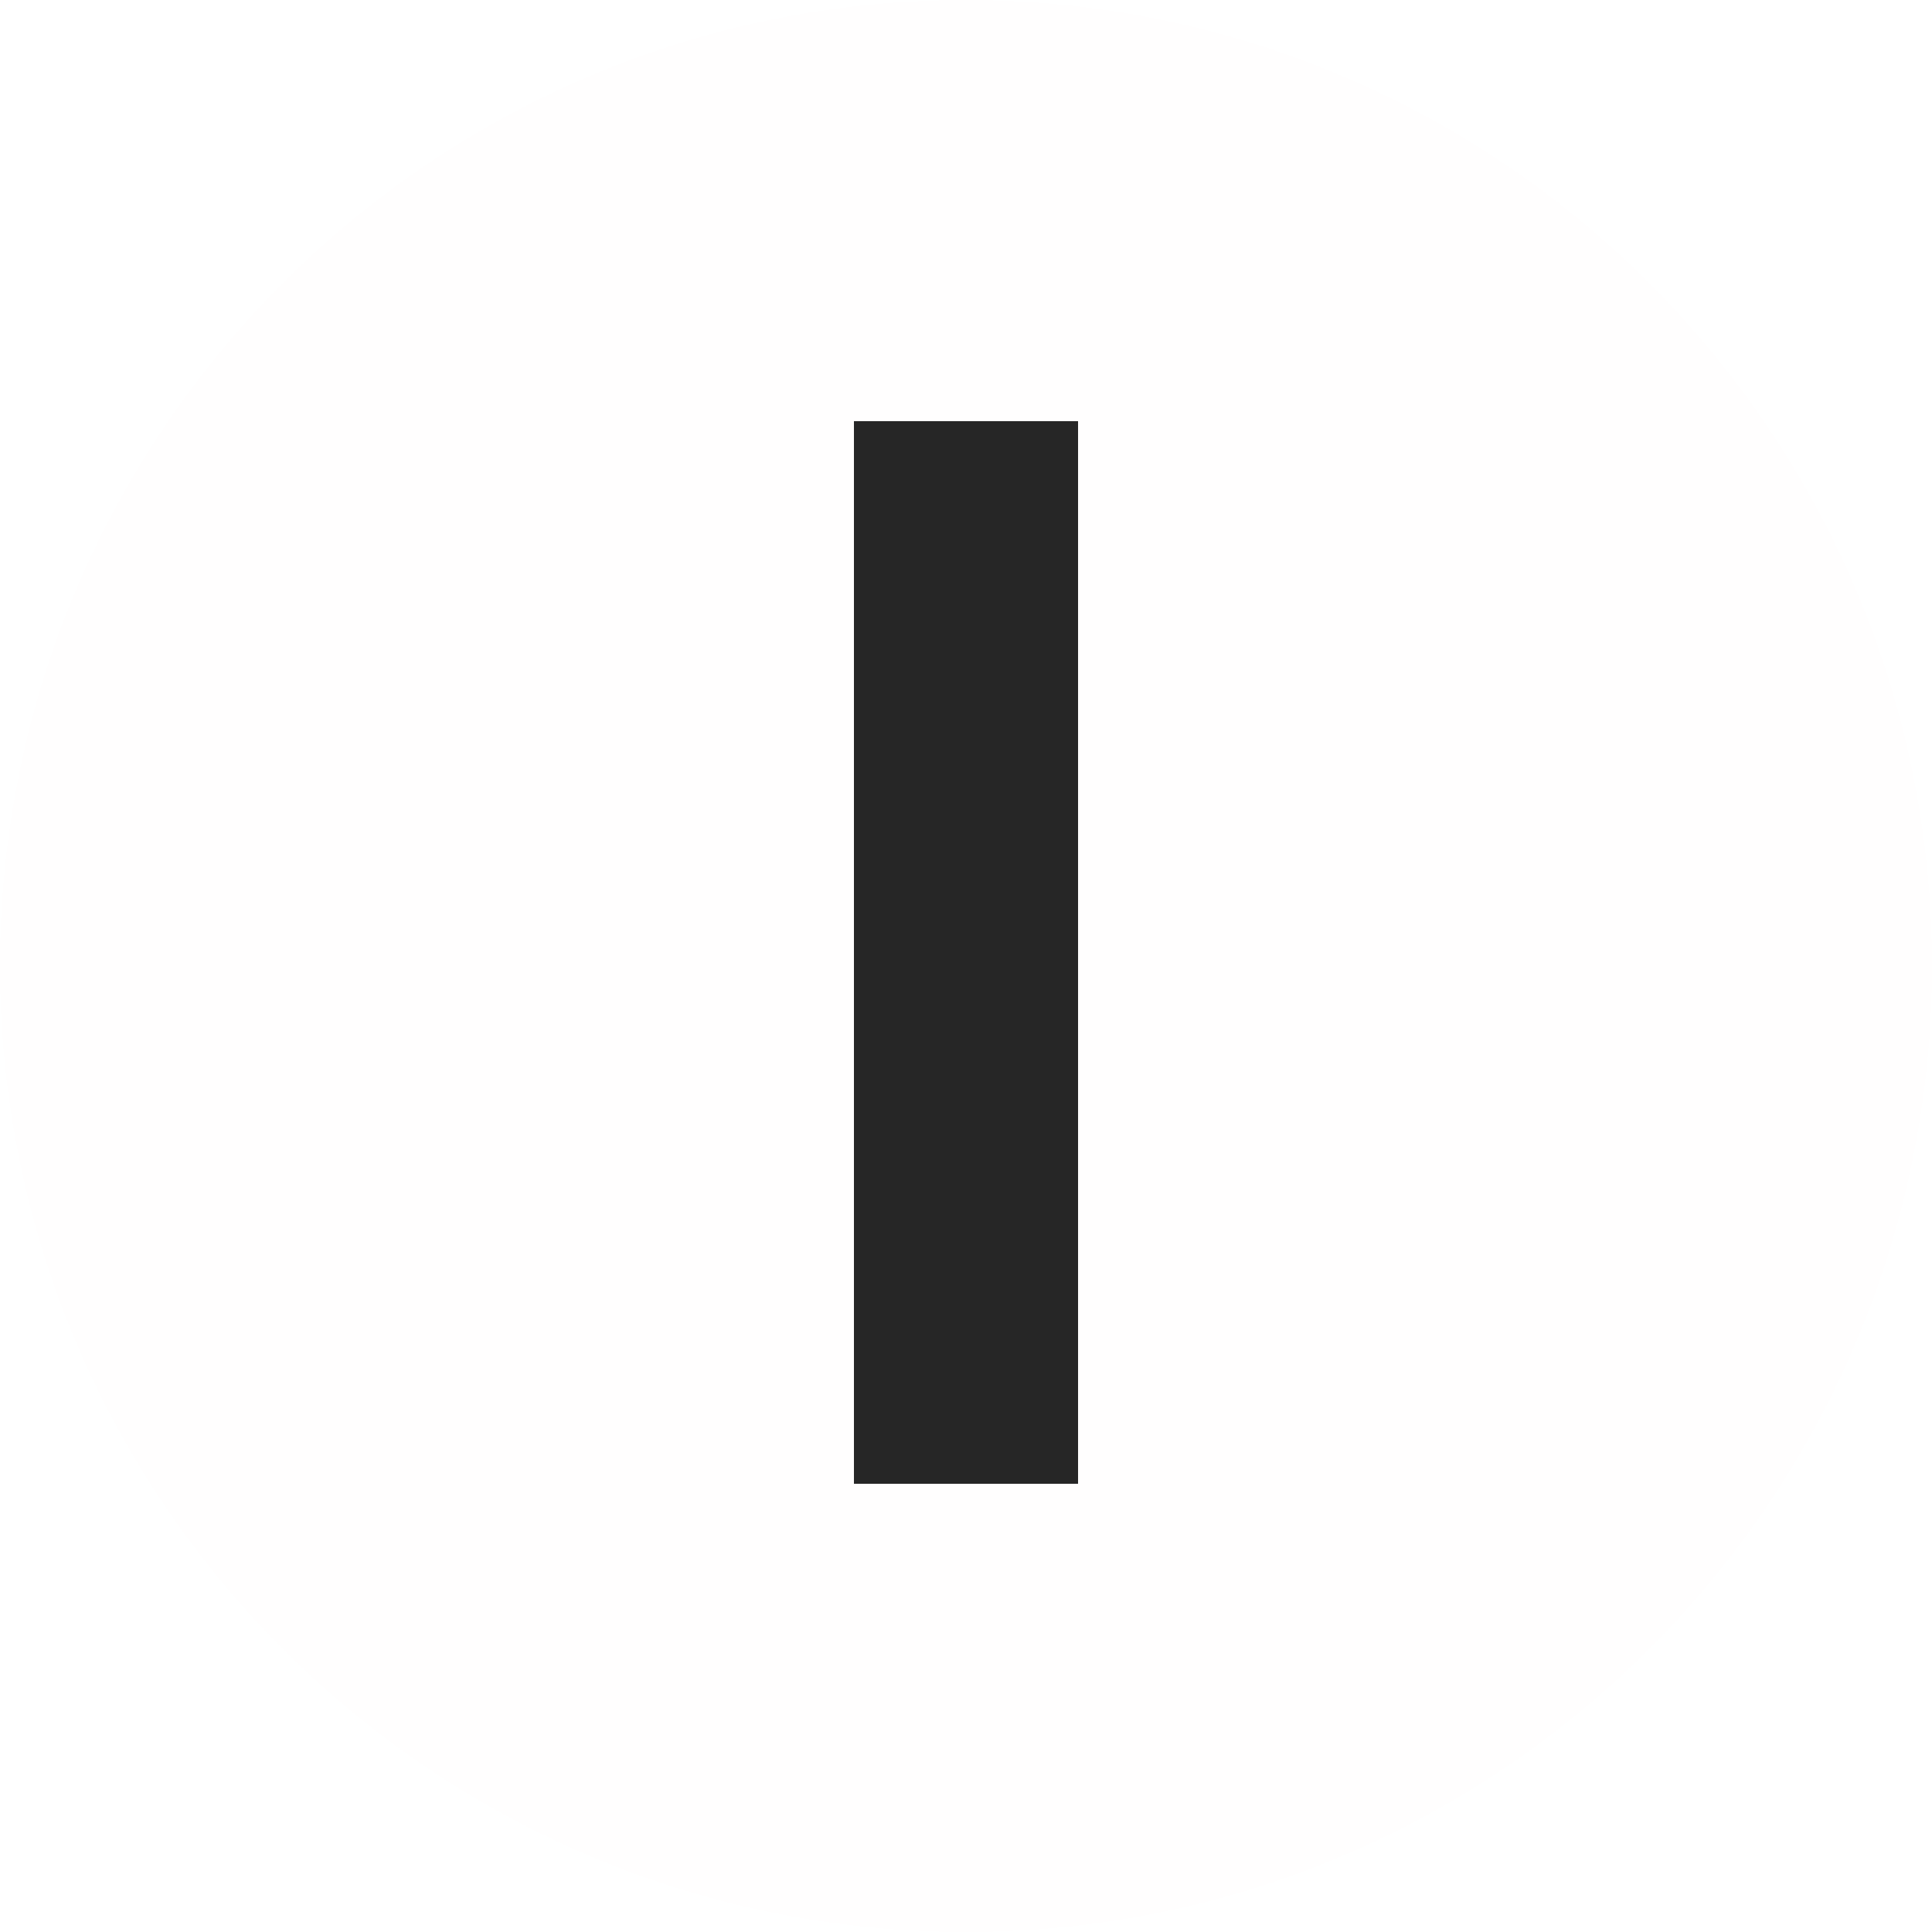
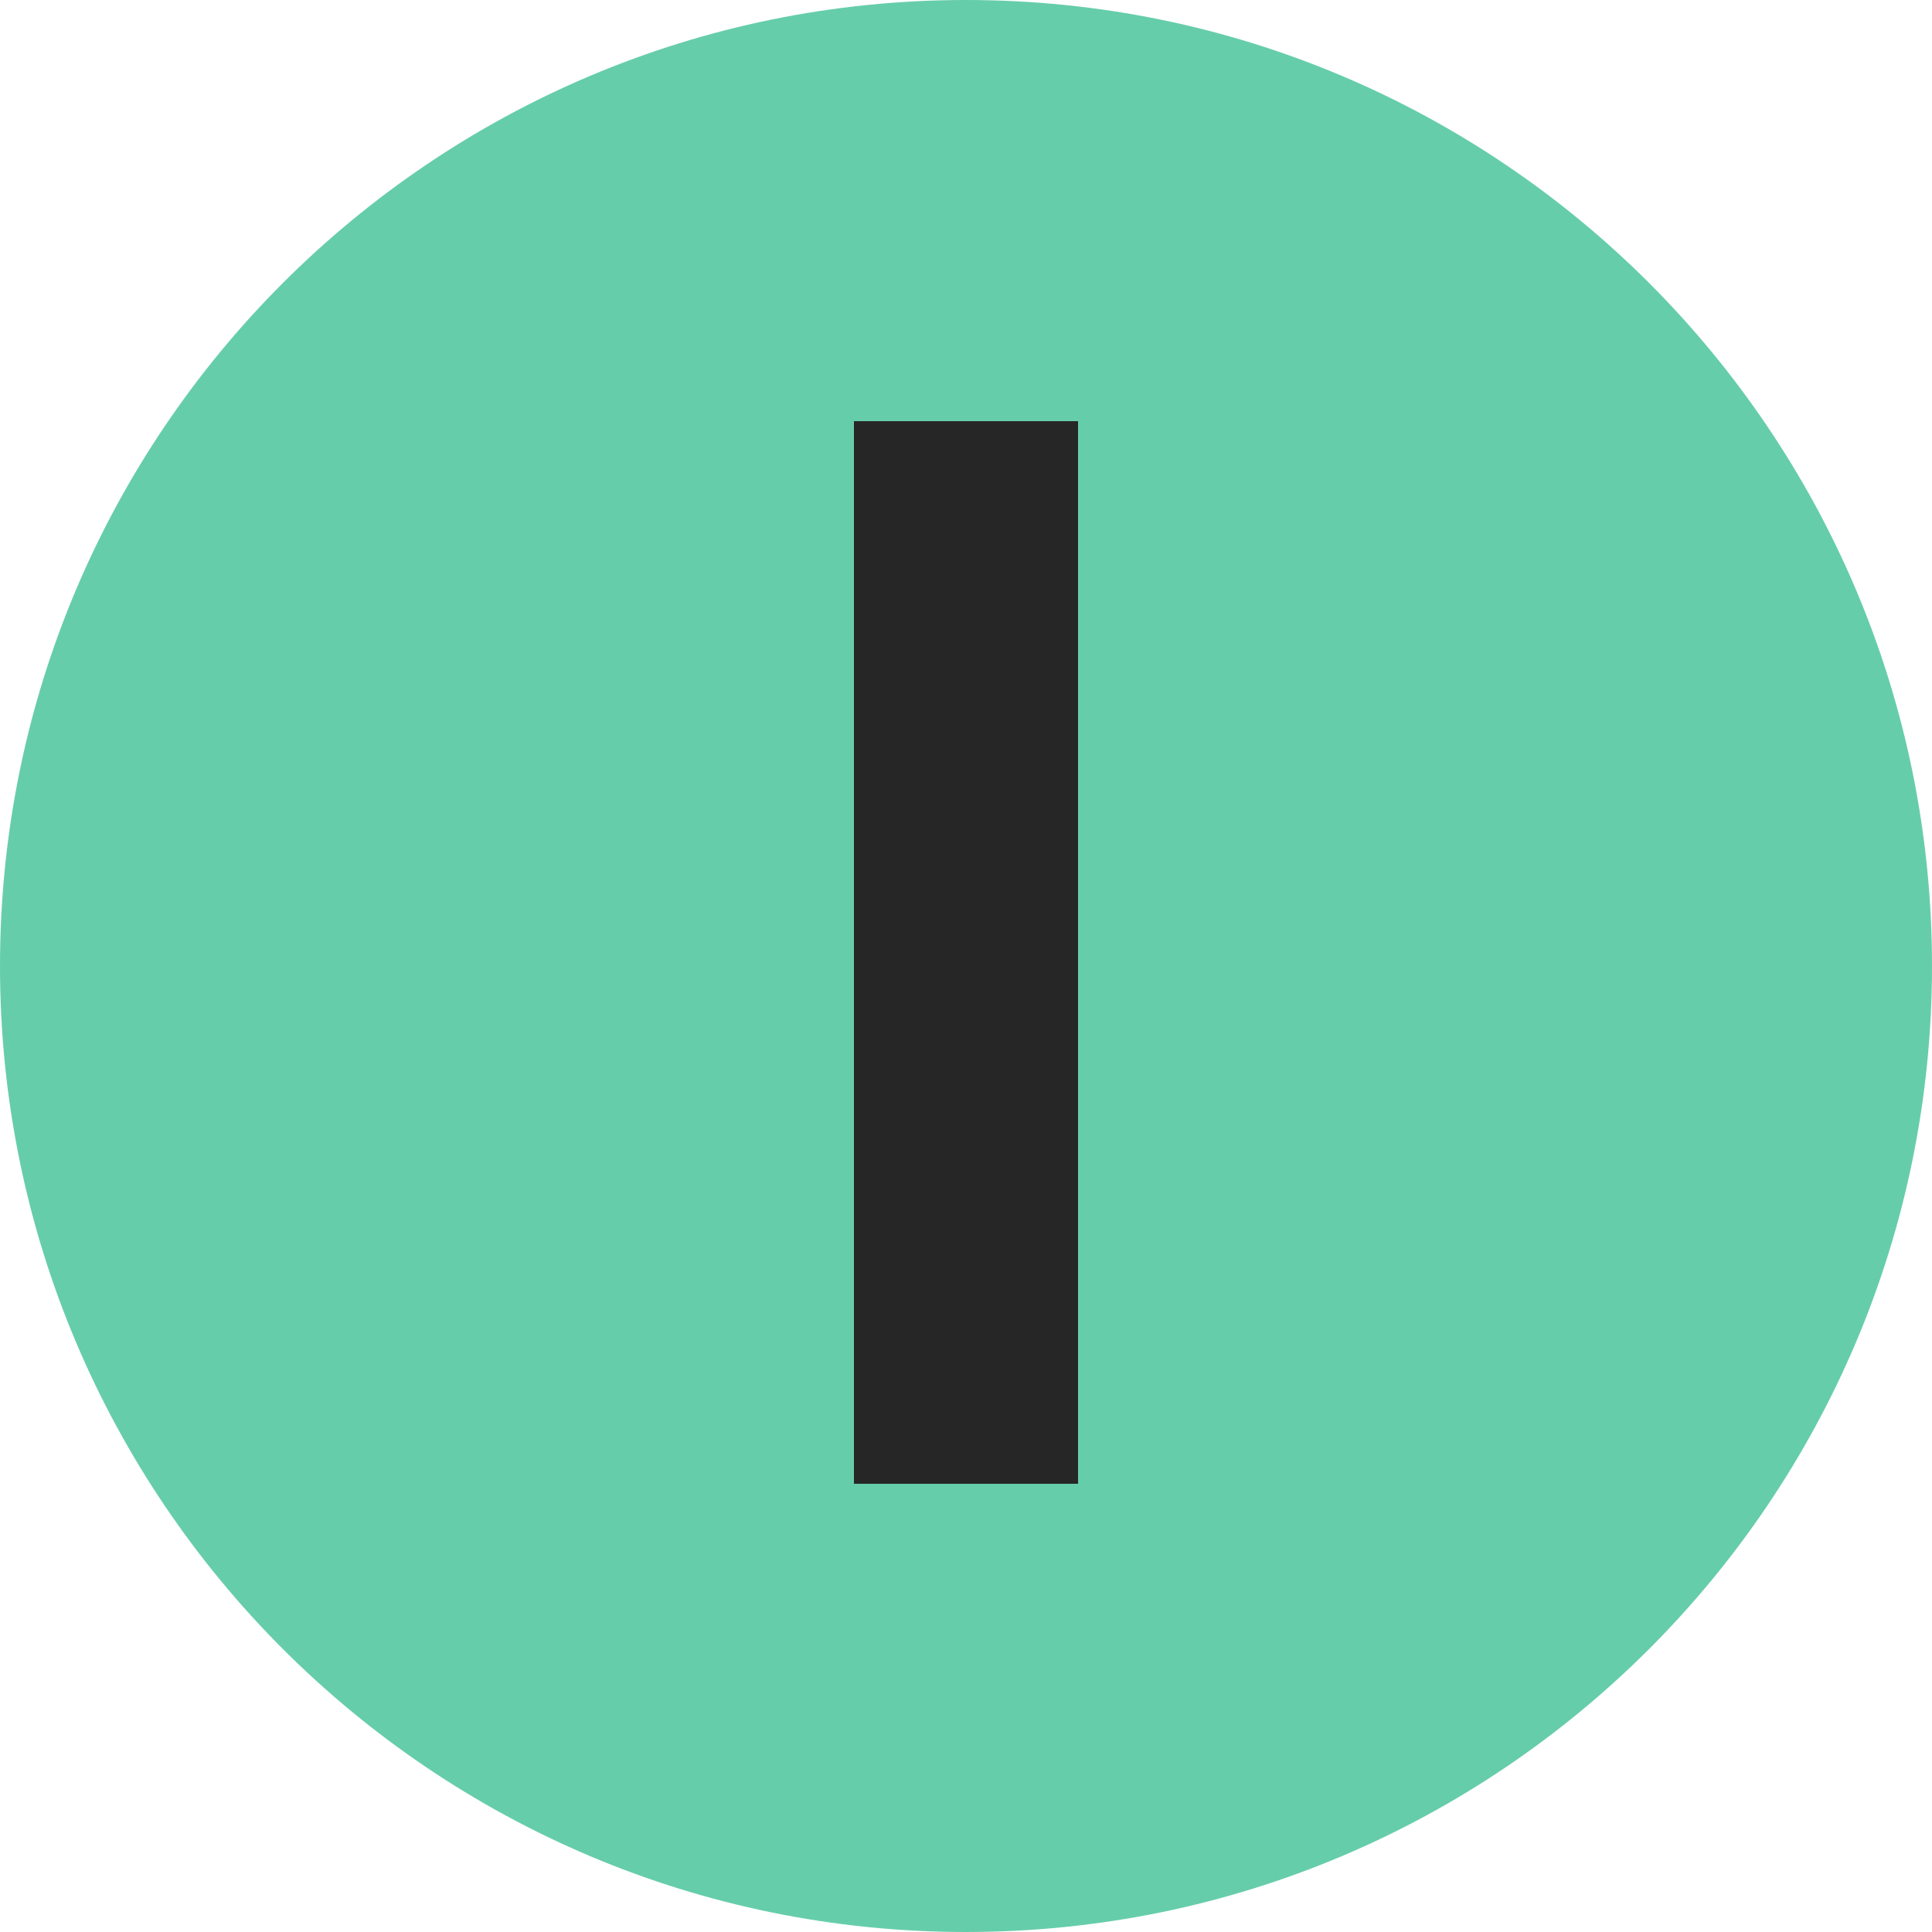
<svg xmlns="http://www.w3.org/2000/svg" version="1.1" id="Warstwa_1" x="0px" y="0px" viewBox="0 0 50 50" style="enable-background:new 0 0 50 50;" xml:space="preserve">
  <style type="text/css">
- 	.st0{fill:#FFFEFE;}
+ 	.st0{fill:#66CDAA;}
	.st1{fill:#262626;}
</style>
  <g>
    <circle class="st0" cx="25" cy="25" r="25" />
  </g>
  <g>
    <path class="st1" d="M22.1,38.4V10.9h5.8v27.5H22.1z" />
  </g>
</svg>
